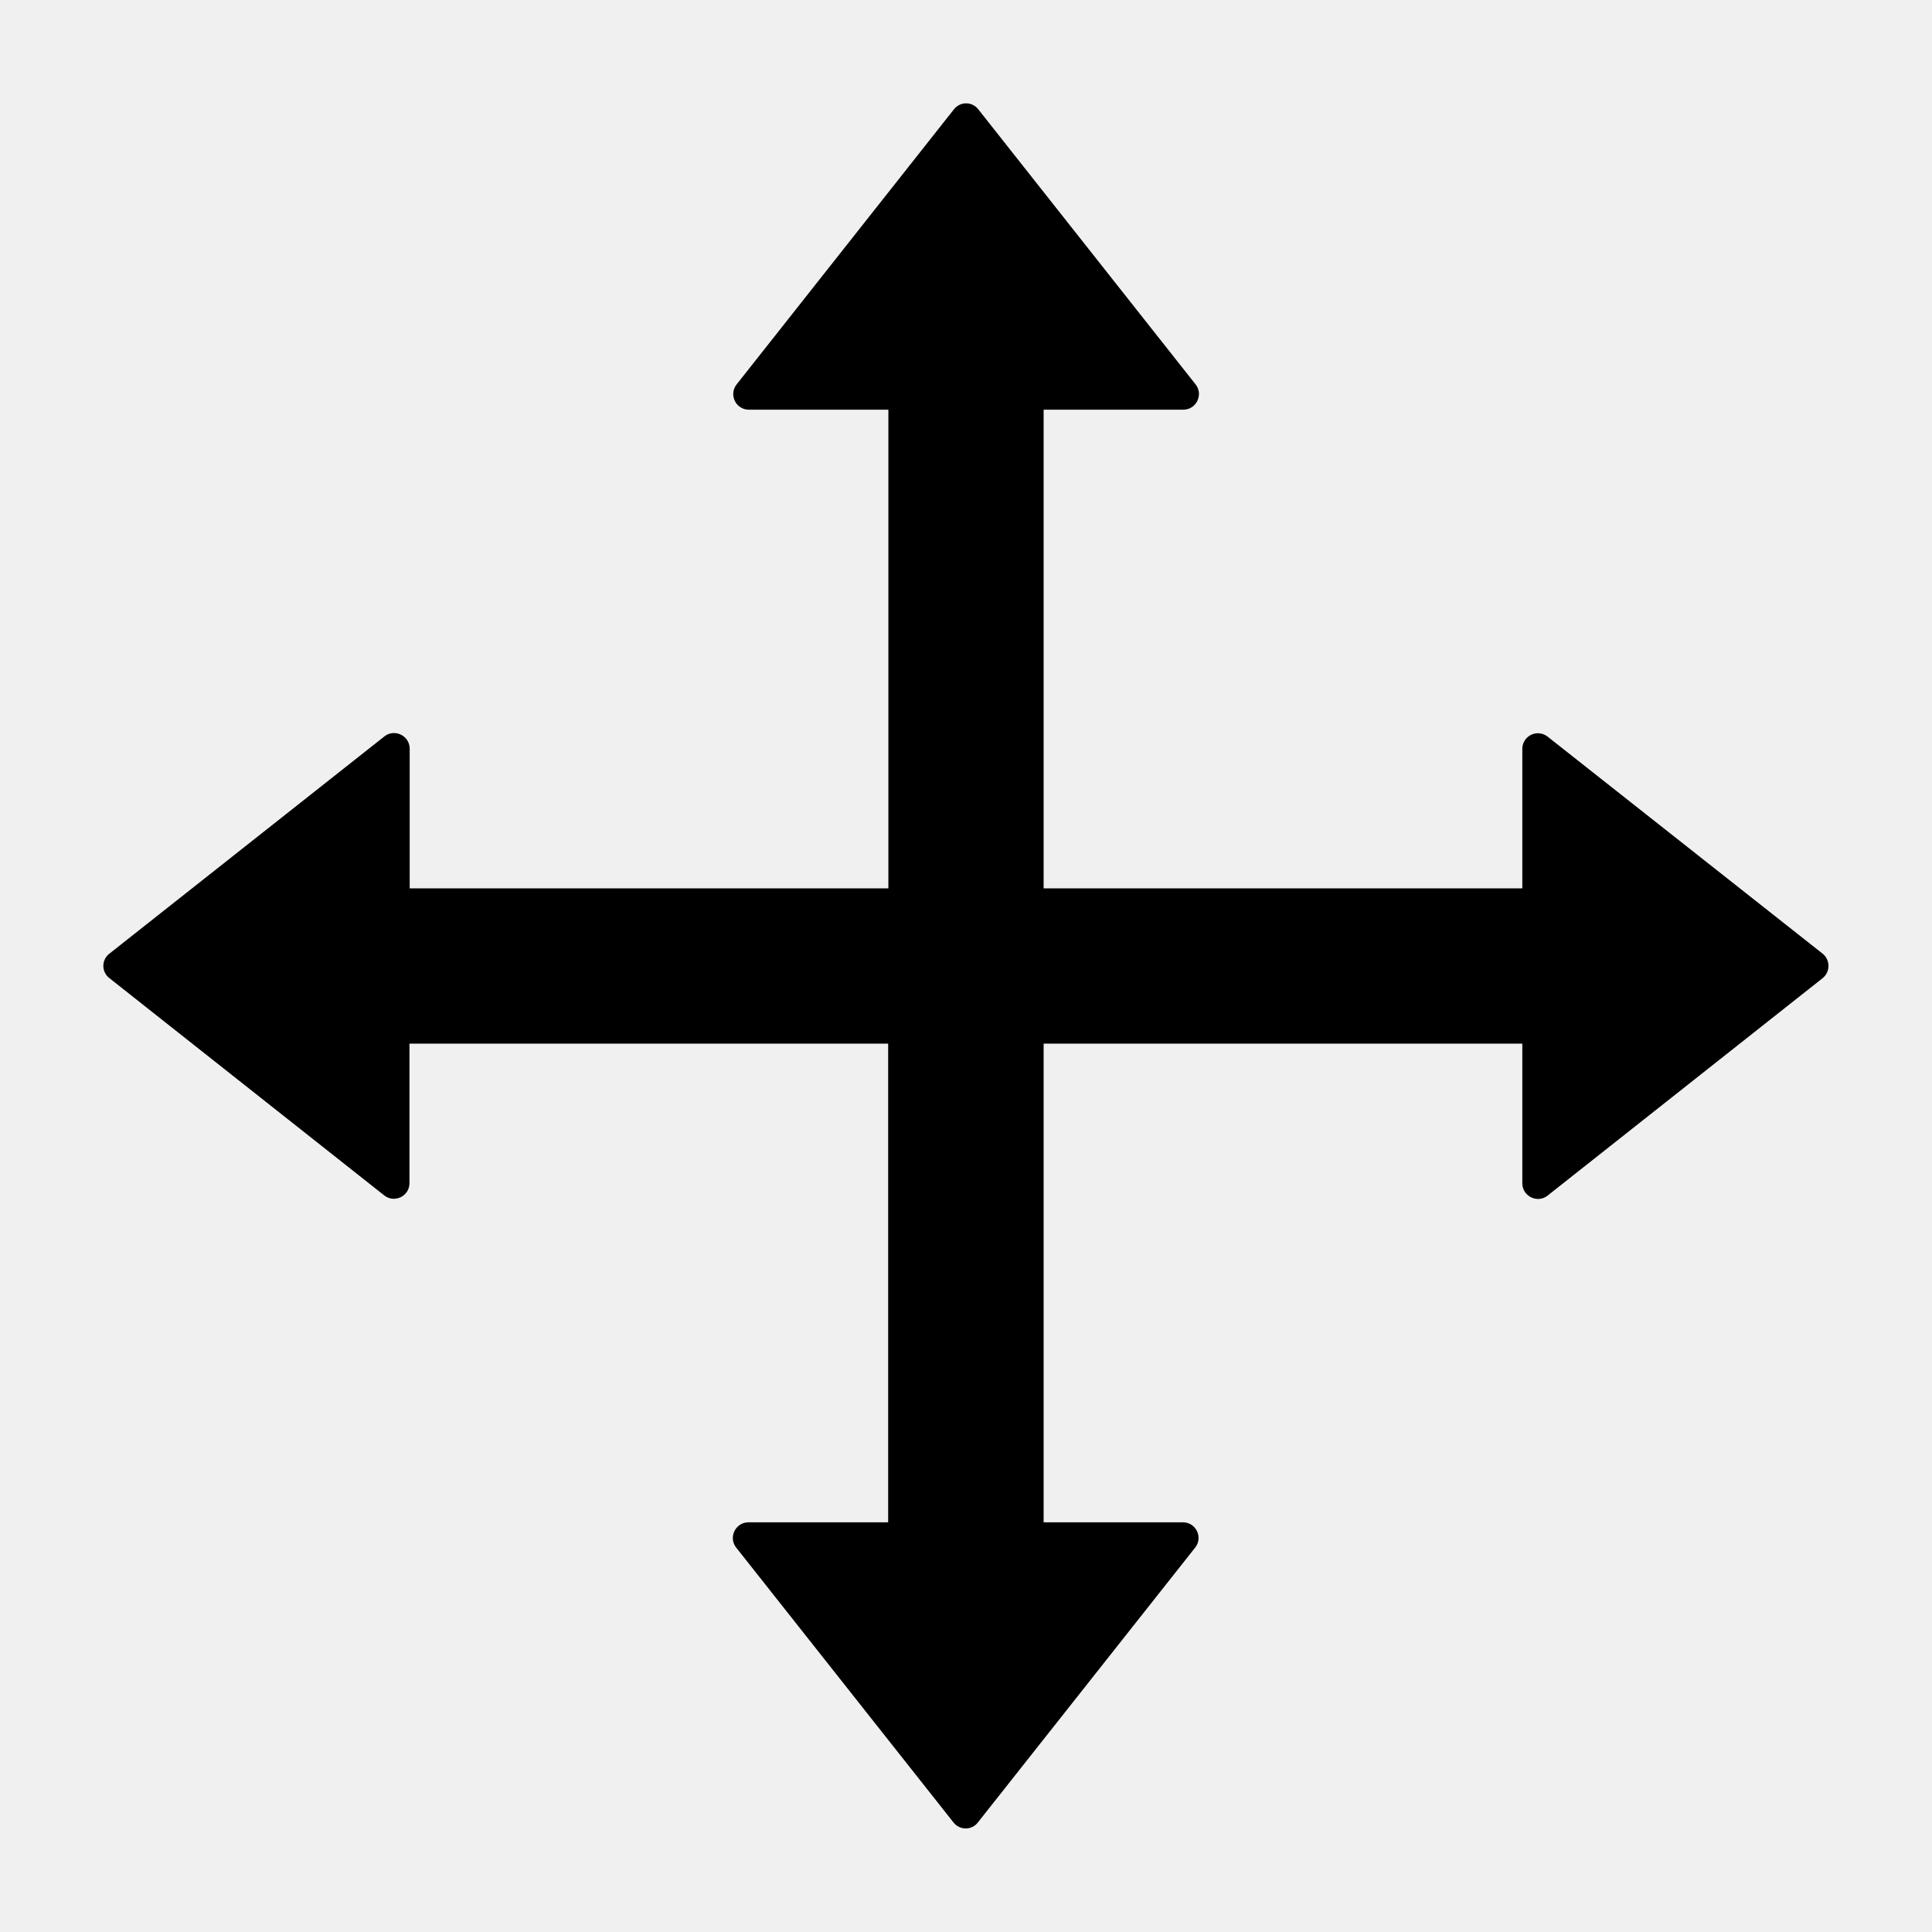
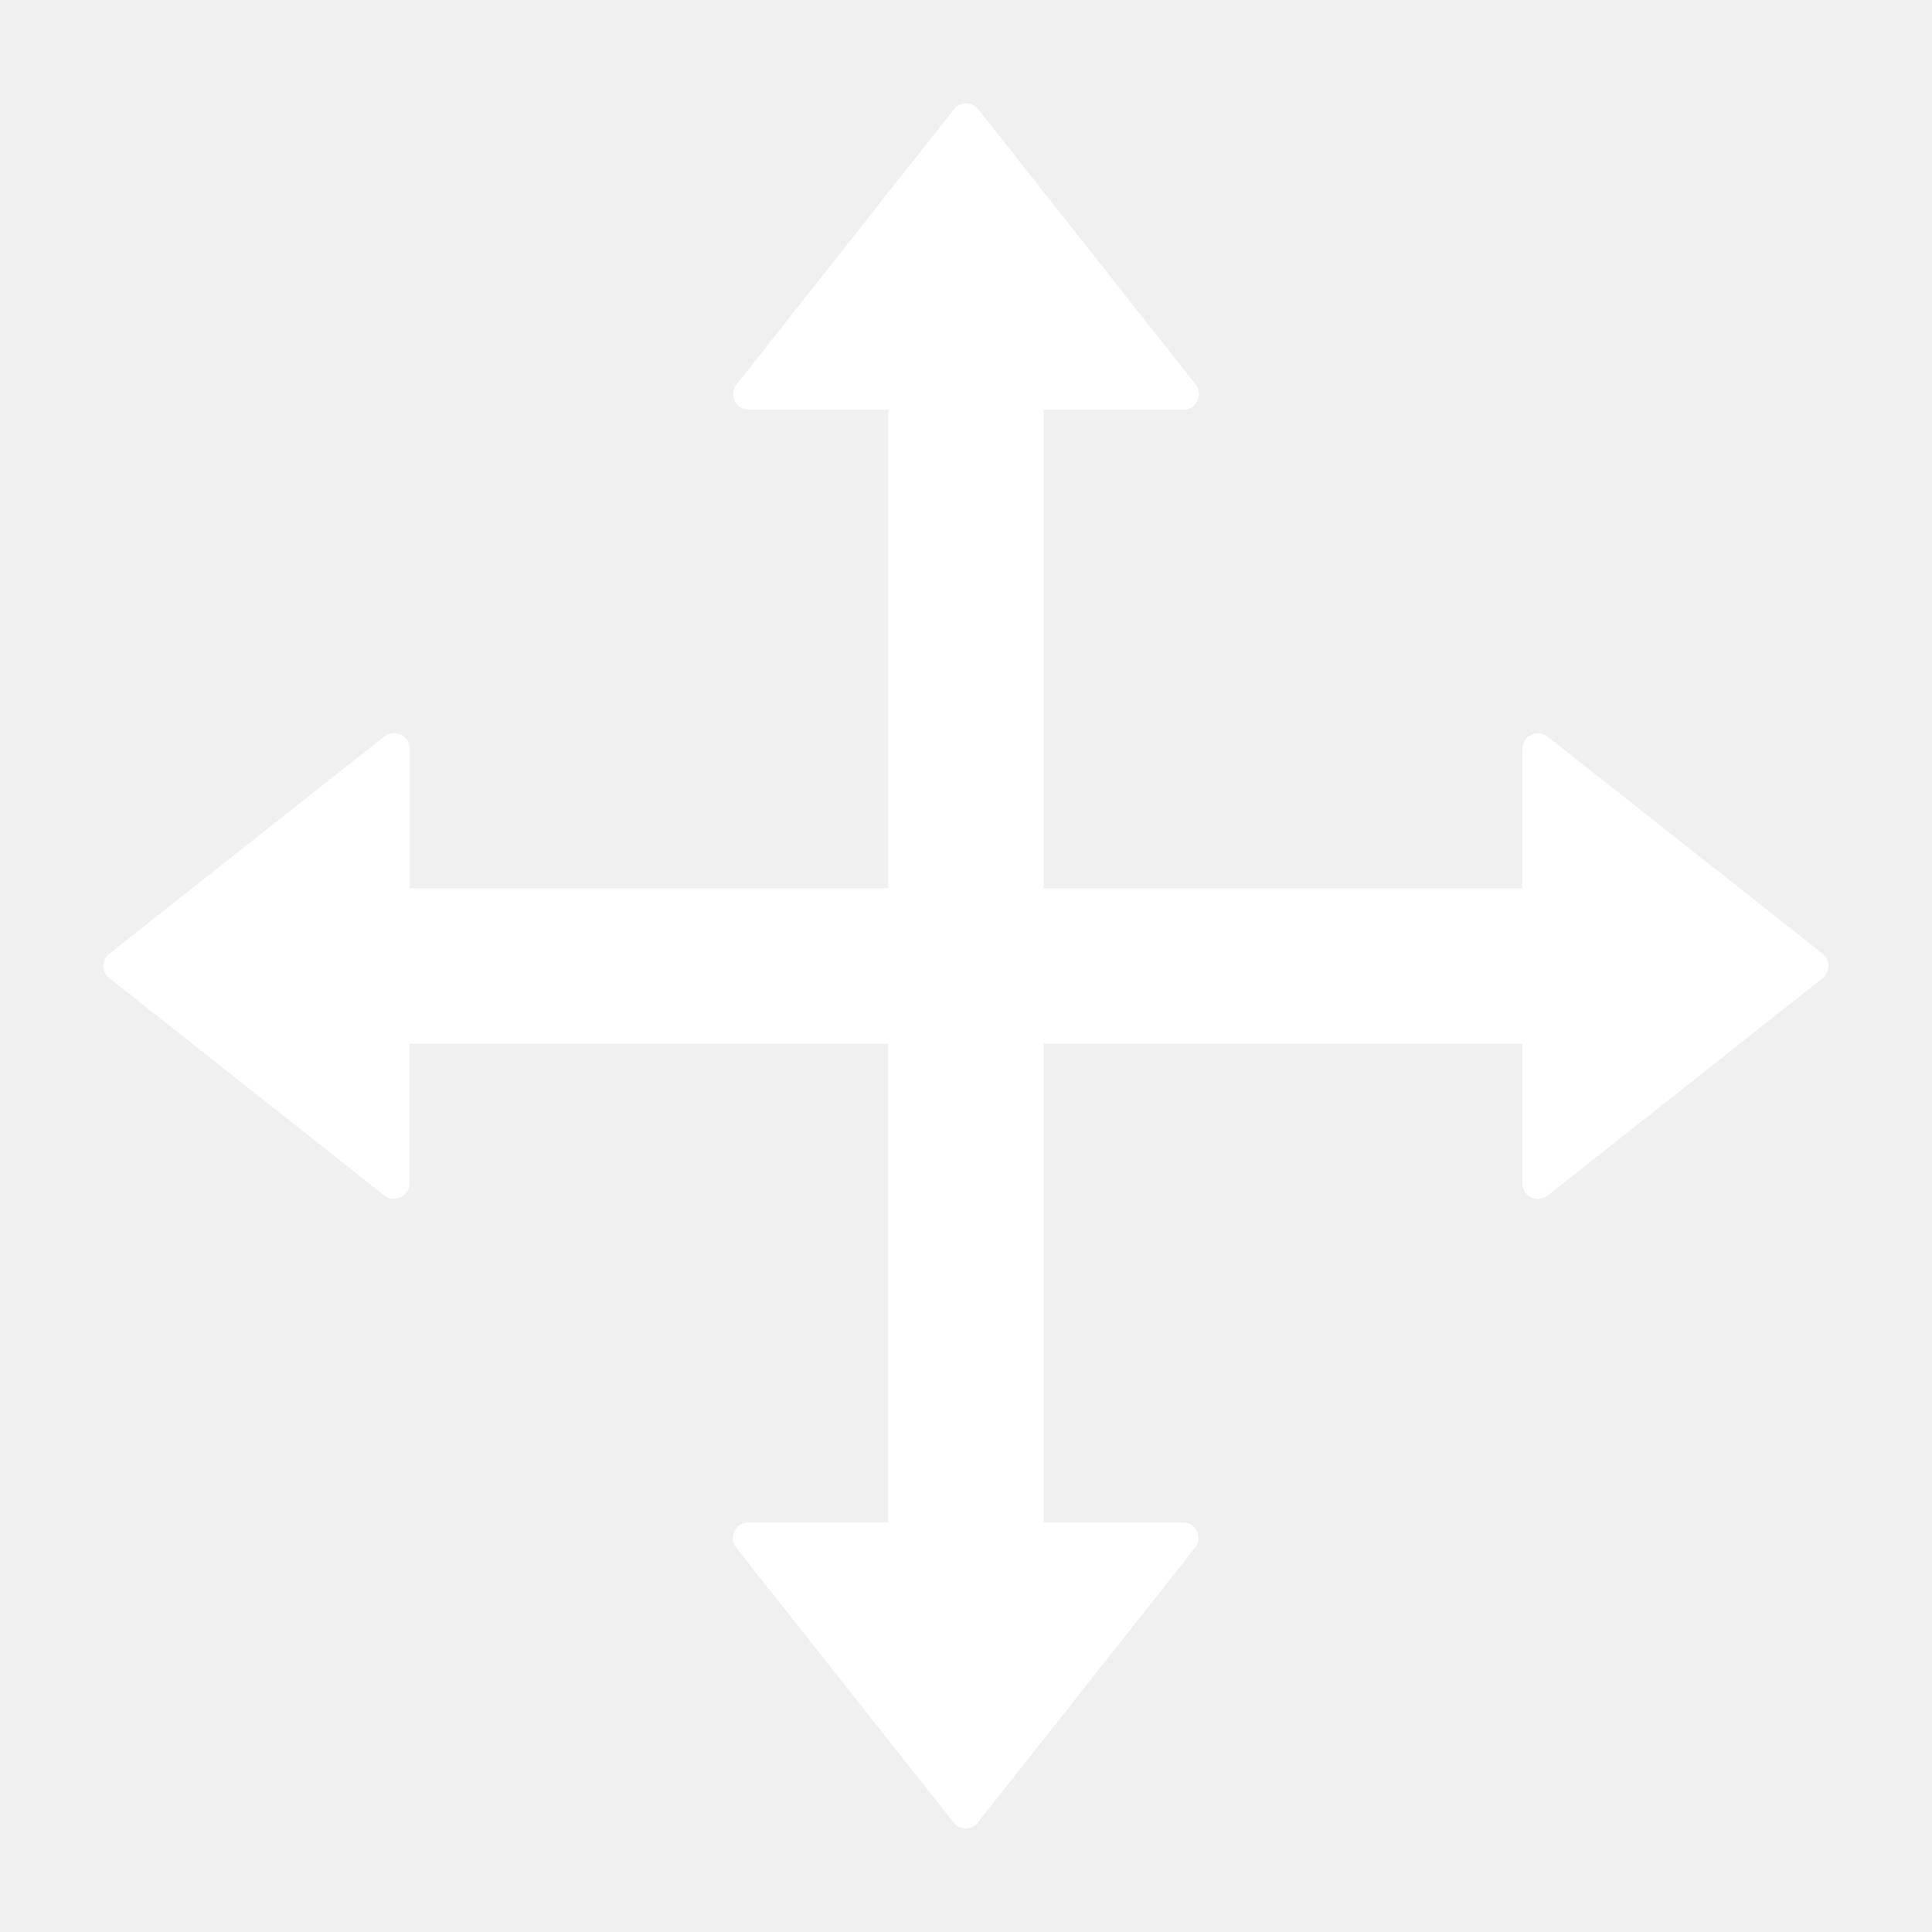
- <svg xmlns="http://www.w3.org/2000/svg" class="svg-icon" style="width: 1em; height: 1em;vertical-align: middle;fill: currentColor;overflow: hidden;" viewBox="0 0 1024 1024" version="1.1">
+ <svg xmlns="http://www.w3.org/2000/svg" class="svg-icon" style="width: 1em; height: 1em;vertical-align: middle;fill: white;overflow: hidden;" viewBox="0 0 1024 1024" version="1.1">
  <path d="M966.057 505.486L820.229 390.4a8.263 8.263 0 0 0-13.371 6.514V470.857H553.143V217.143h74.057c6.857 0 10.743-8 6.514-13.371L518.514 57.943a8.16 8.16 0 0 0-12.914 0L390.4 203.771a8.263 8.263 0 0 0 6.514 13.371H470.857v253.714H217.143v-74.057c0-6.857-8-10.743-13.371-6.514L57.943 505.486a8.16 8.16 0 0 0 0 12.914l145.714 115.2c5.371 4.229 13.371 0.457 13.371-6.514V553.143h253.714v253.714h-74.057c-6.857 0-10.743 8-6.514 13.371l115.2 145.714c3.314 4.229 9.714 4.229 12.914 0l115.2-145.714c4.229-5.371 0.457-13.371-6.514-13.371H553.143V553.143h253.714v74.057c0 6.857 8 10.743 13.371 6.514l145.714-115.2a8.343 8.343 0 0 0 0.114-13.029z" />
</svg>
